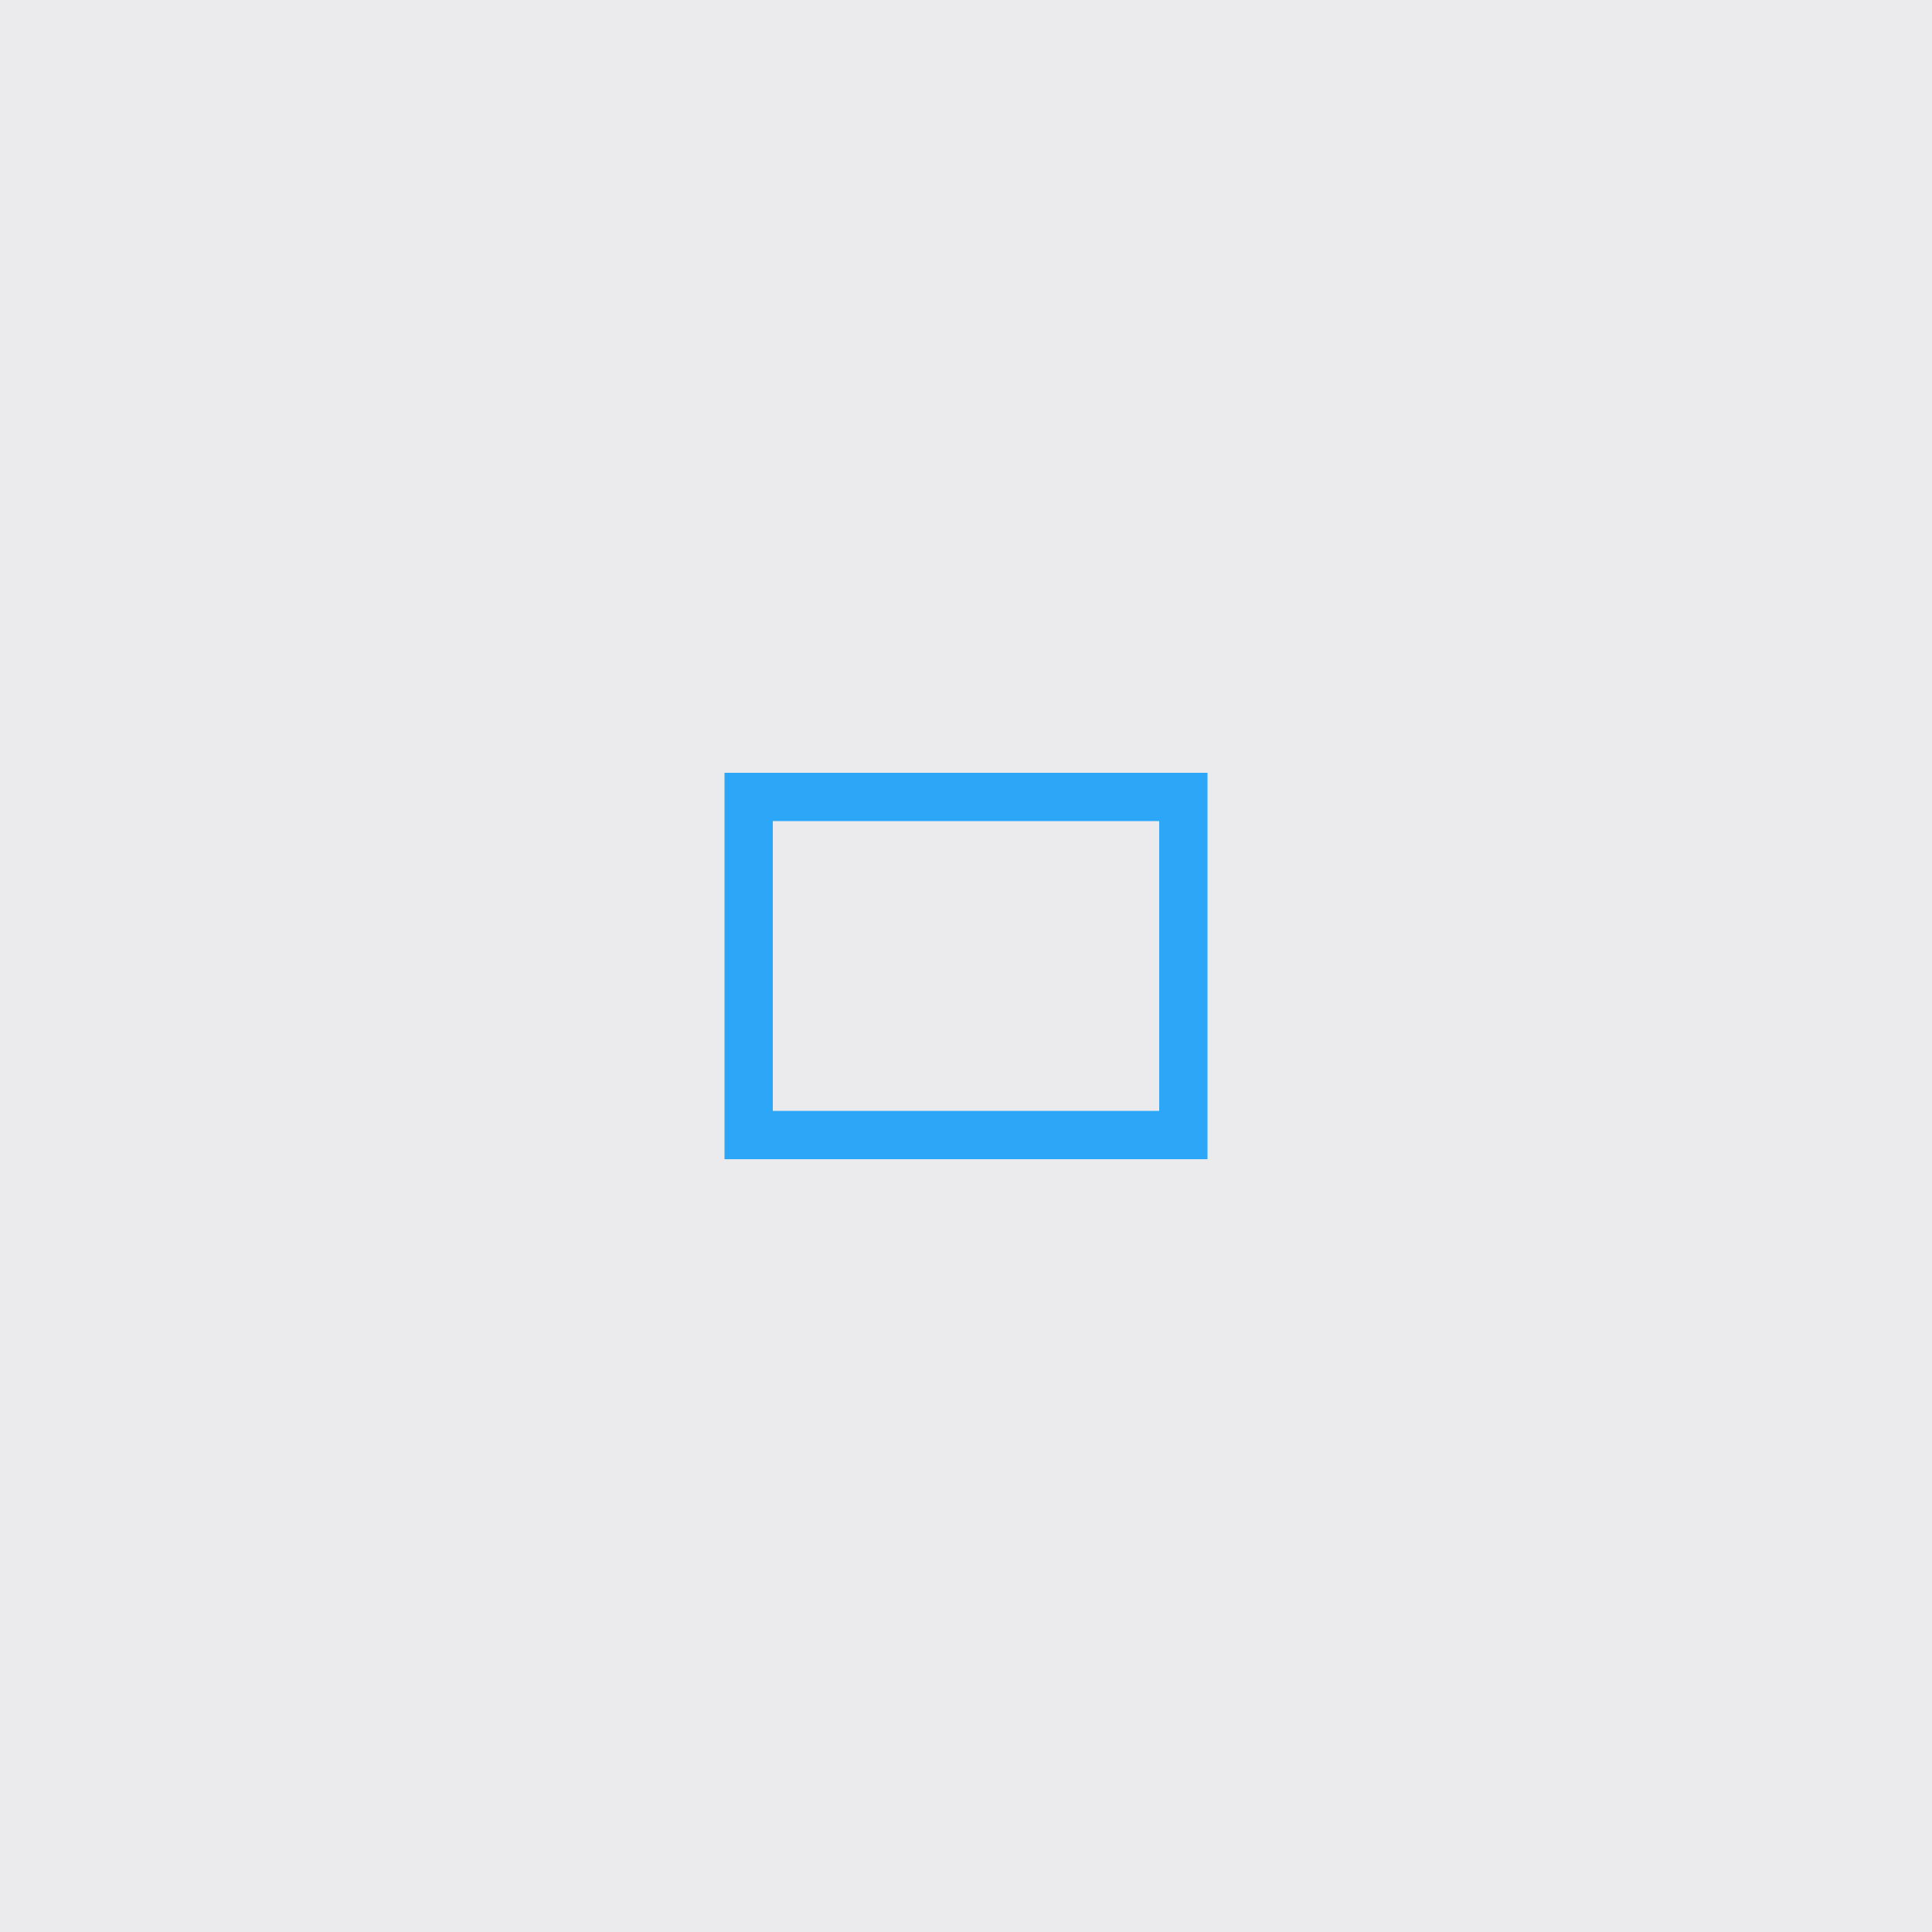
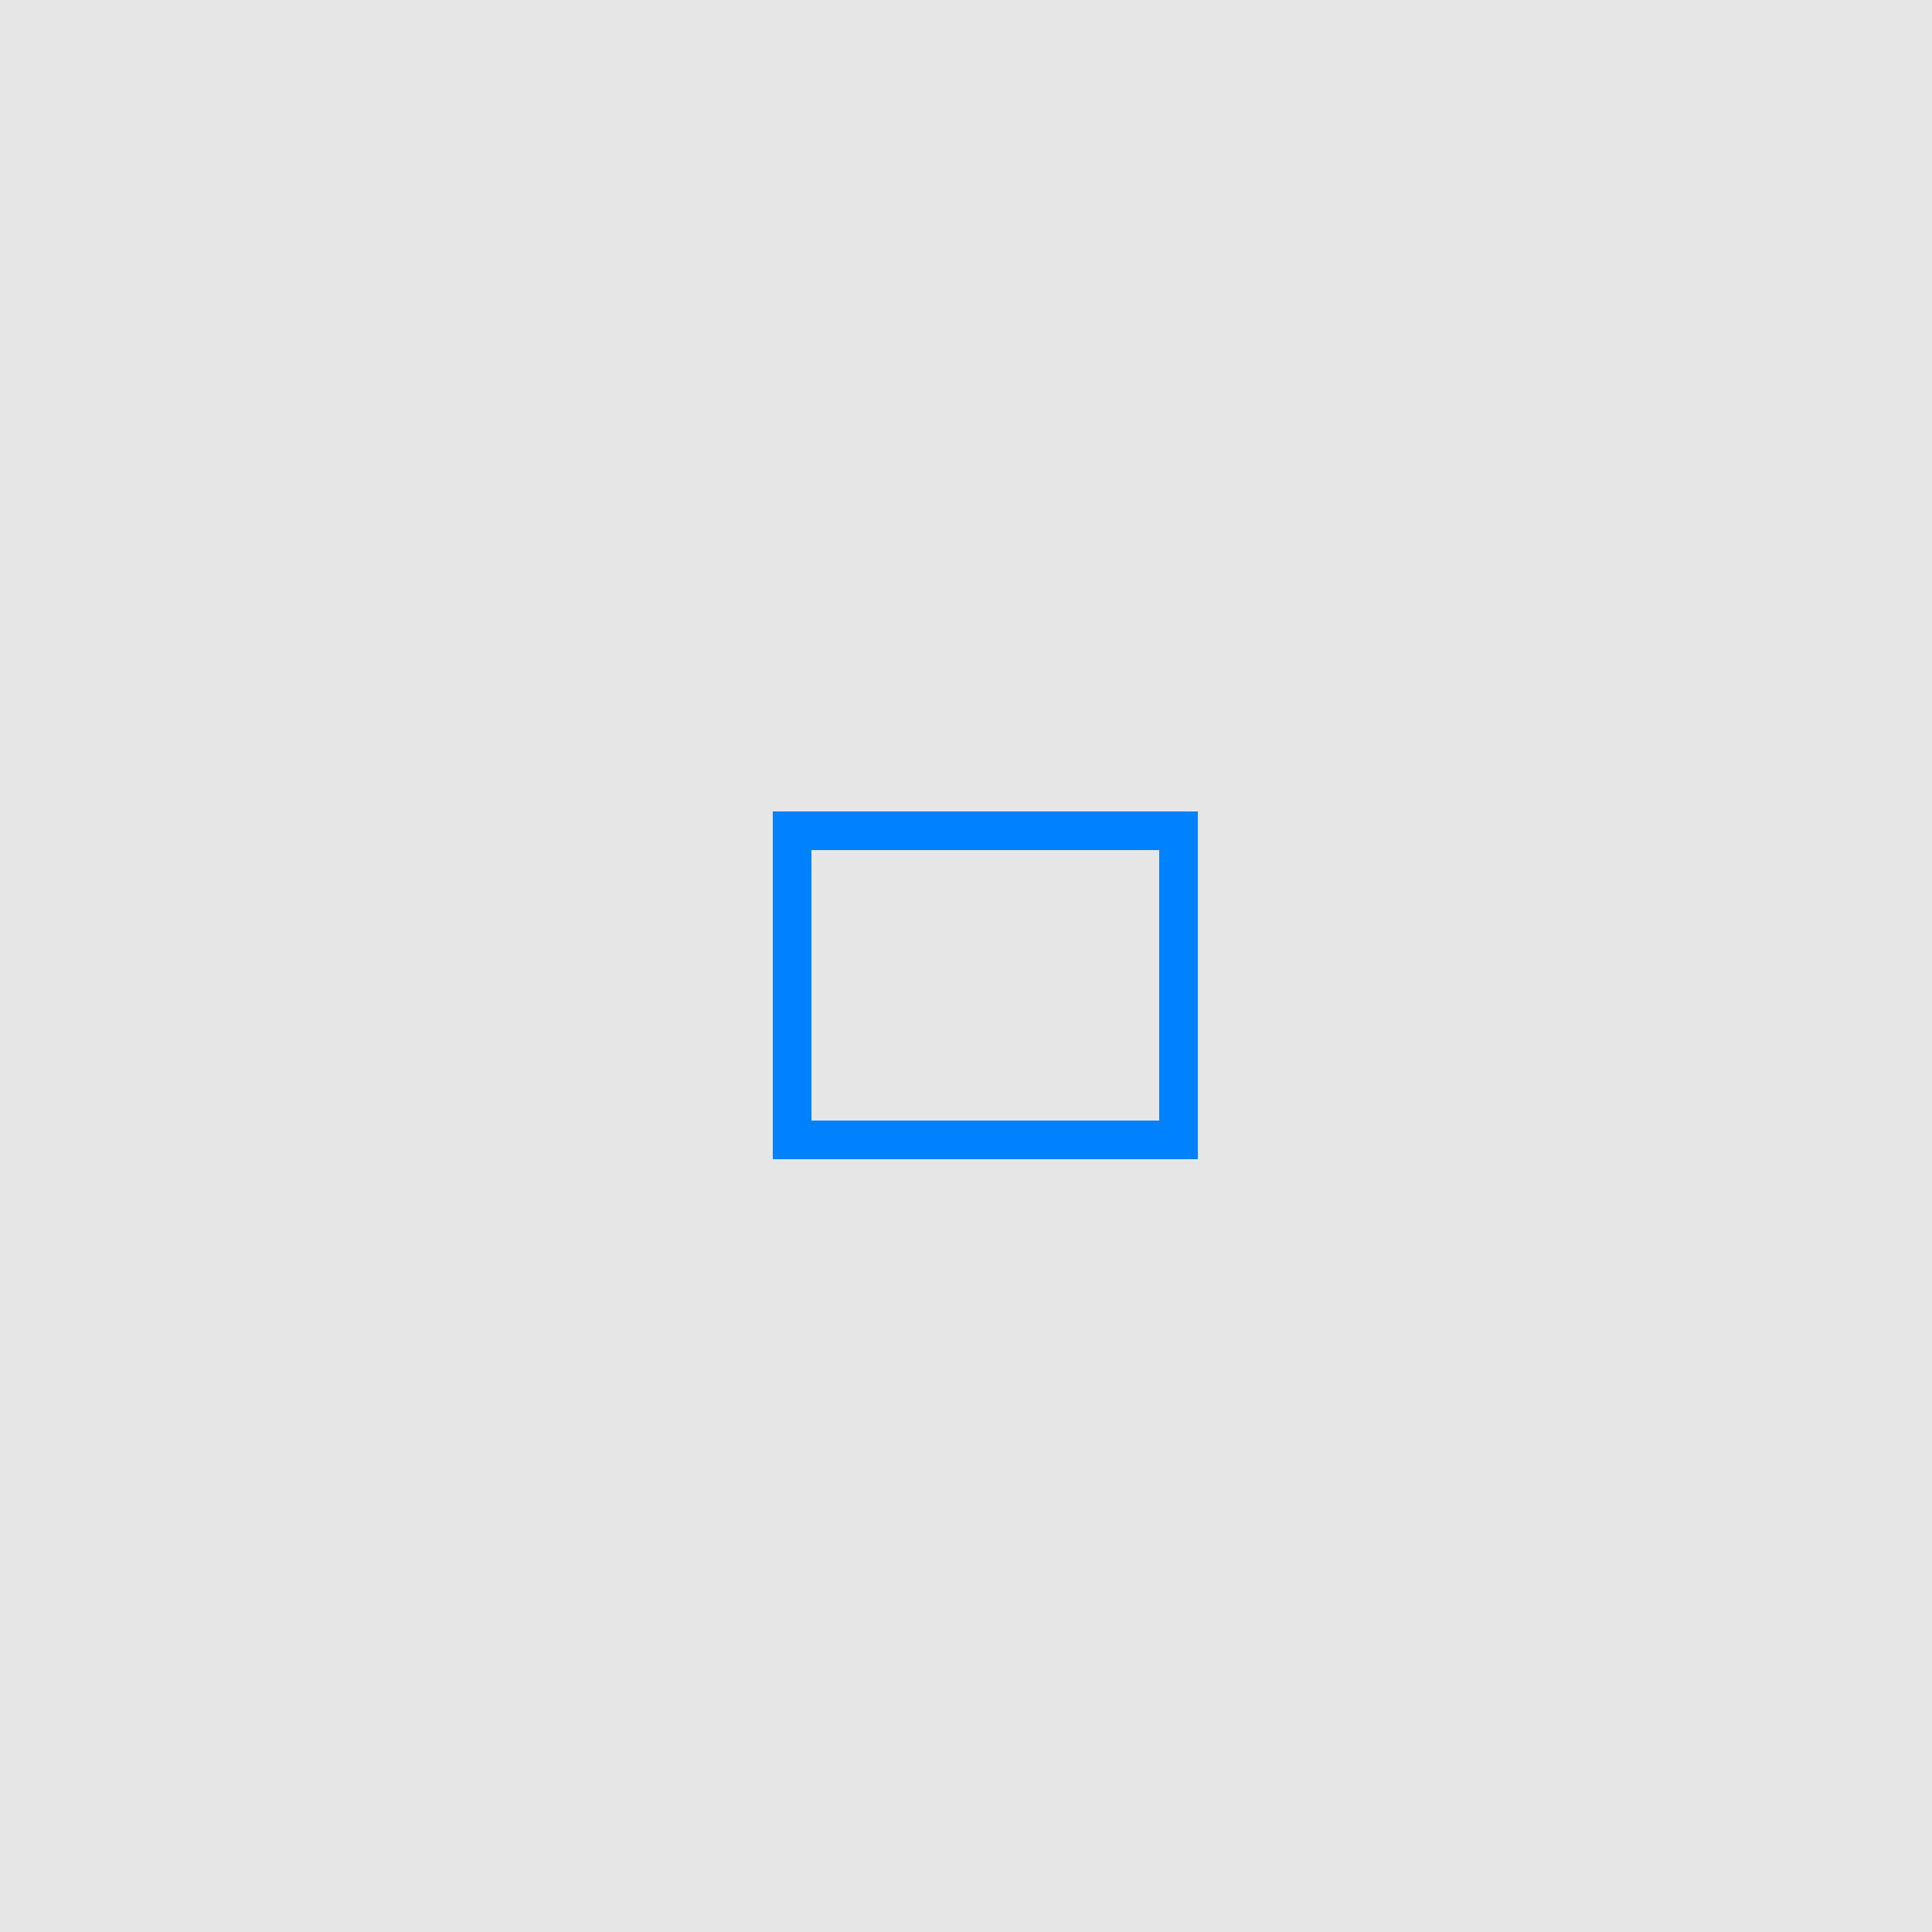
- <svg xmlns="http://www.w3.org/2000/svg" width="40" height="40" viewBox="0 0 40 40">
-   <g fill="none" fill-rule="evenodd">
-     <rect width="40" height="40" fill="#34344B" fill-opacity=".1" />
-     <path fill="#2CA7F8" fill-rule="nonzero" d="M15,22.25 L15,17.75 L15,16 L16.8,16 L23.2,16 L25,16 L25,17.75 L25,22.25 L25,24 L23.2,24 L16.8,24 L15,24 L15,22.25 Z M16,23 L24,23 L24,17 L16,17 L16,23 Z" />
+ <svg xmlns="http://www.w3.org/2000/svg" width="50px" height="50px" viewBox="0 0 50 50" version="1.1">
+   <g id="页面-1" stroke="none" stroke-width="1" fill="none" fill-rule="evenodd">
+     <g id="第三方标题栏40-24" transform="translate(-1266, -333)">
+       <g id="dark-50" transform="translate(1231, 31)">
+         <g id="maximize_press" transform="translate(35, 302)">
+           <rect id="Rectangle-11" fill-opacity="0.1" fill="#000000" x="0" y="0" width="50" height="50" />
+           <path d="M31,21 L31,30 L20,30 L20,21 L31,21 Z M30,22 L21,22 L21,29 L30,29 L30,22 Z" id="maximize_normal" fill="#0081FF" />
+         </g>
+       </g>
+     </g>
  </g>
</svg>
